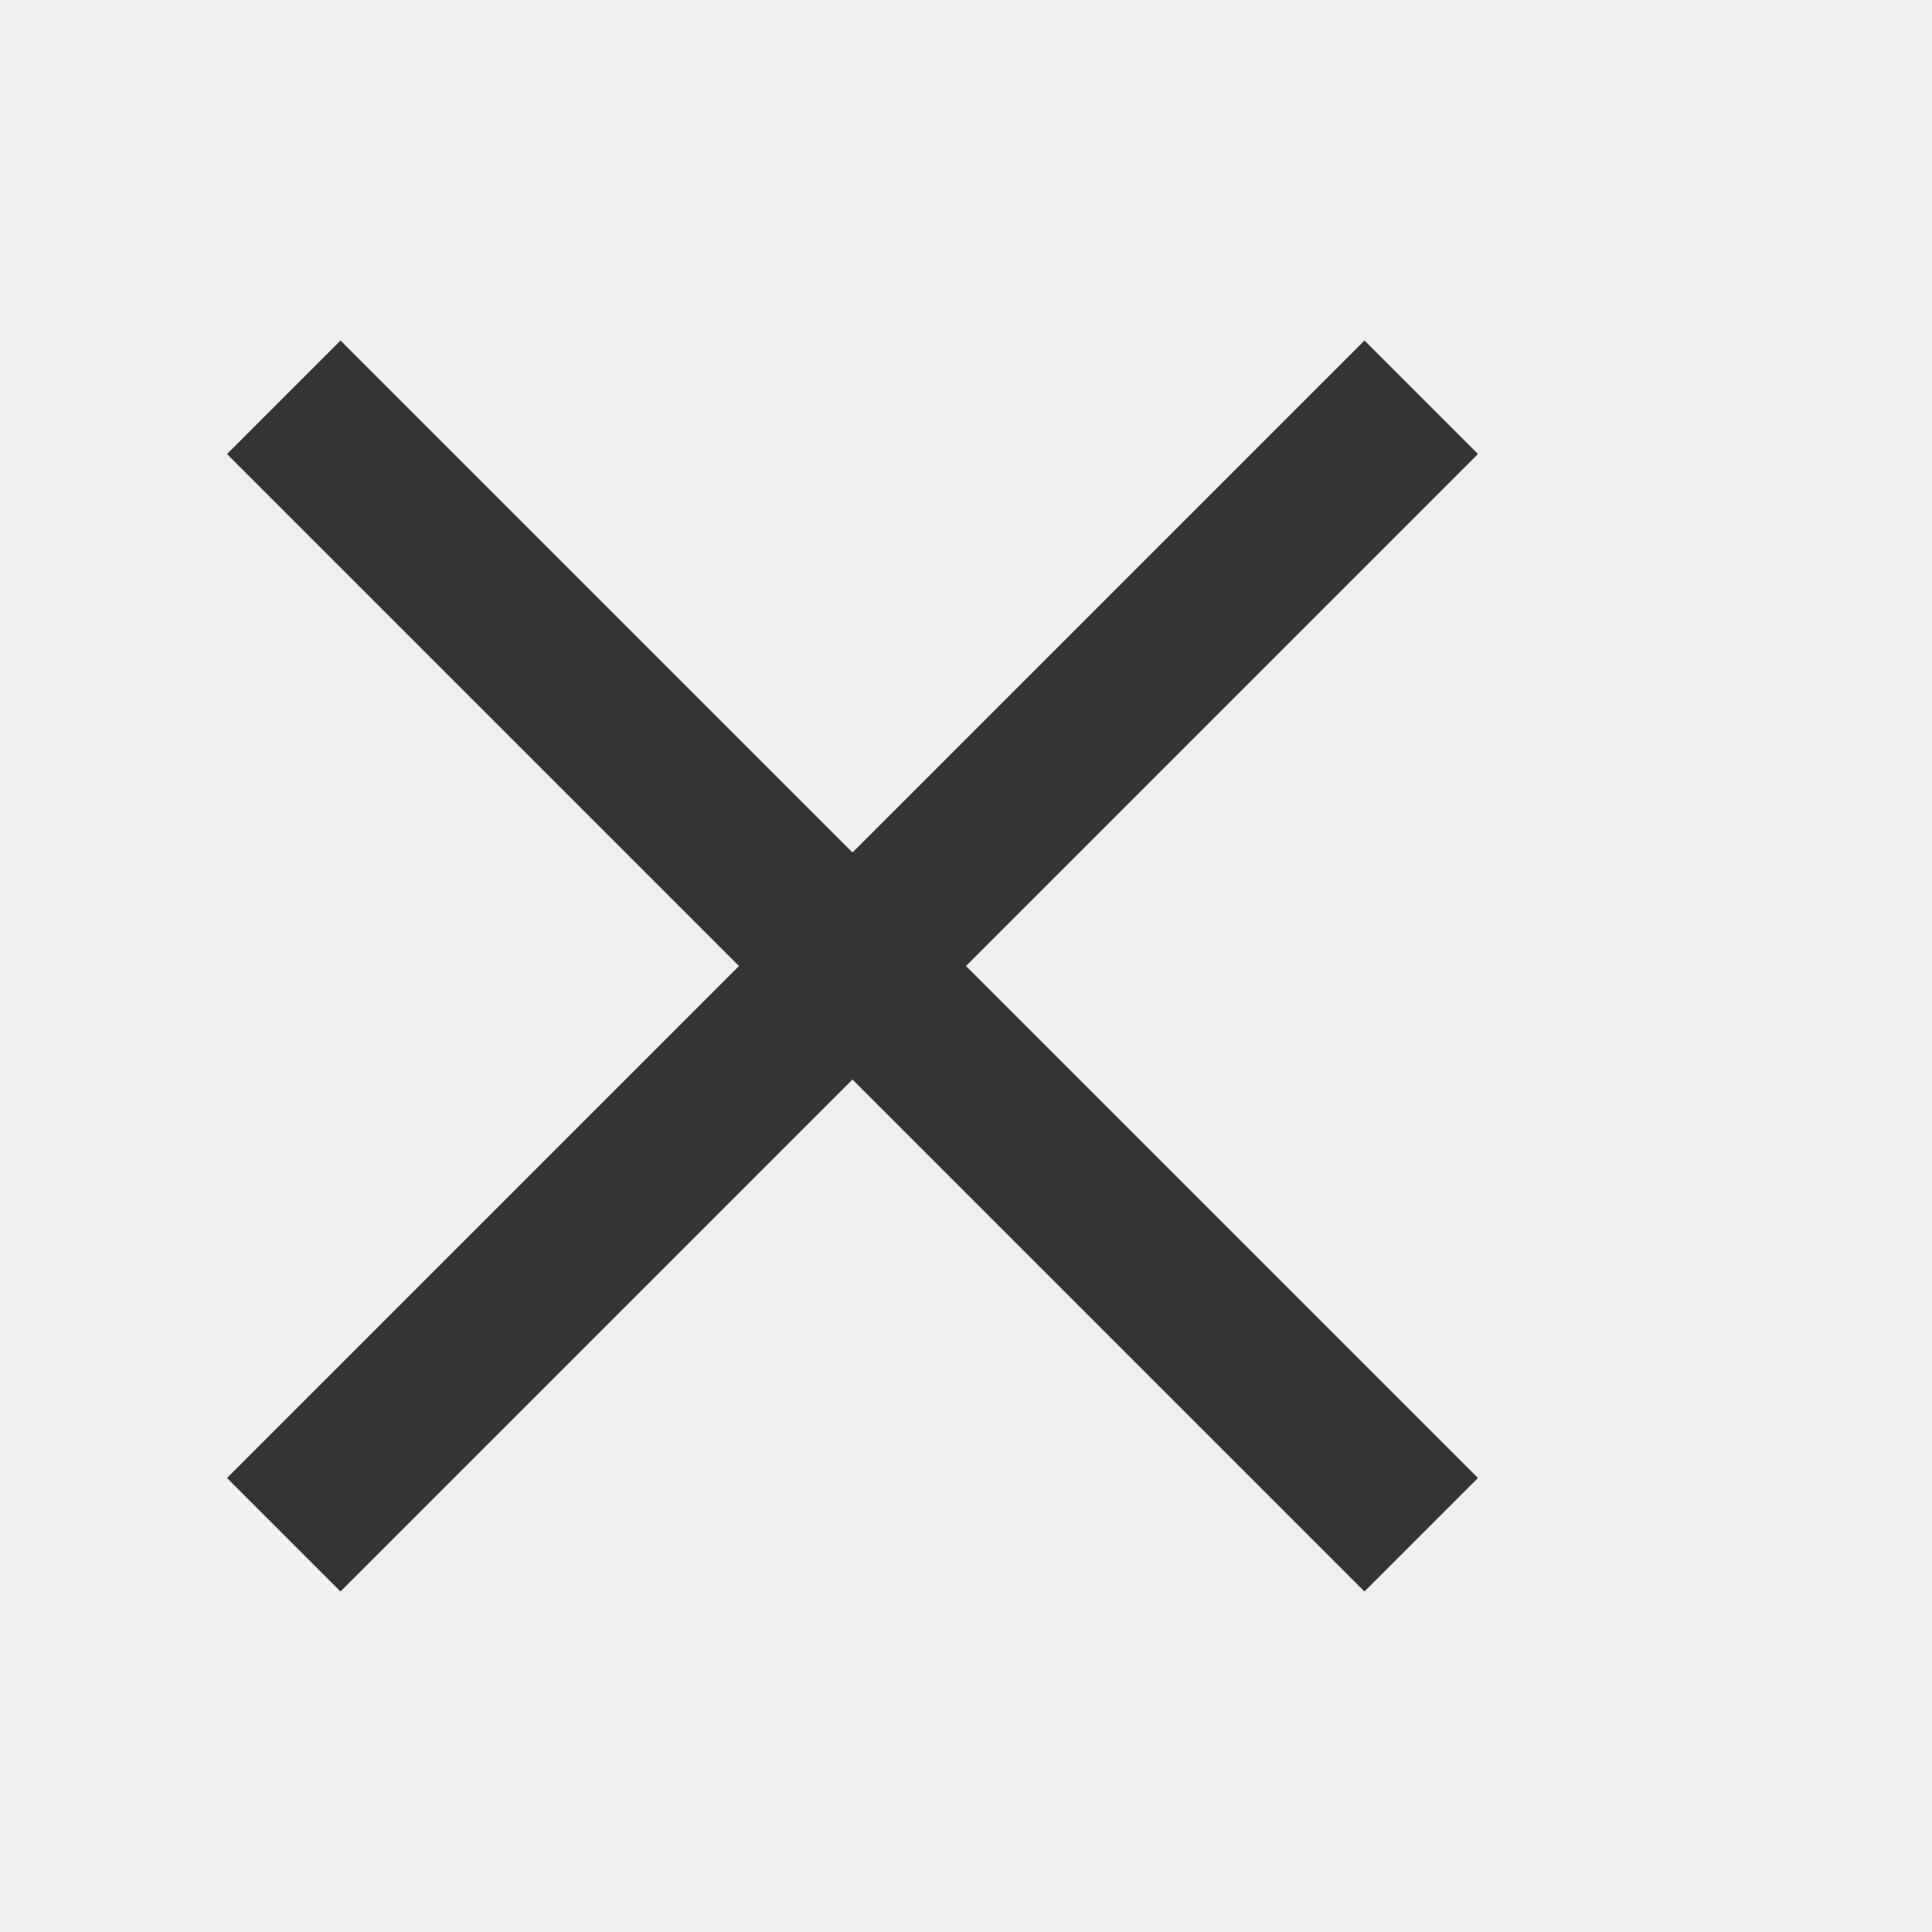
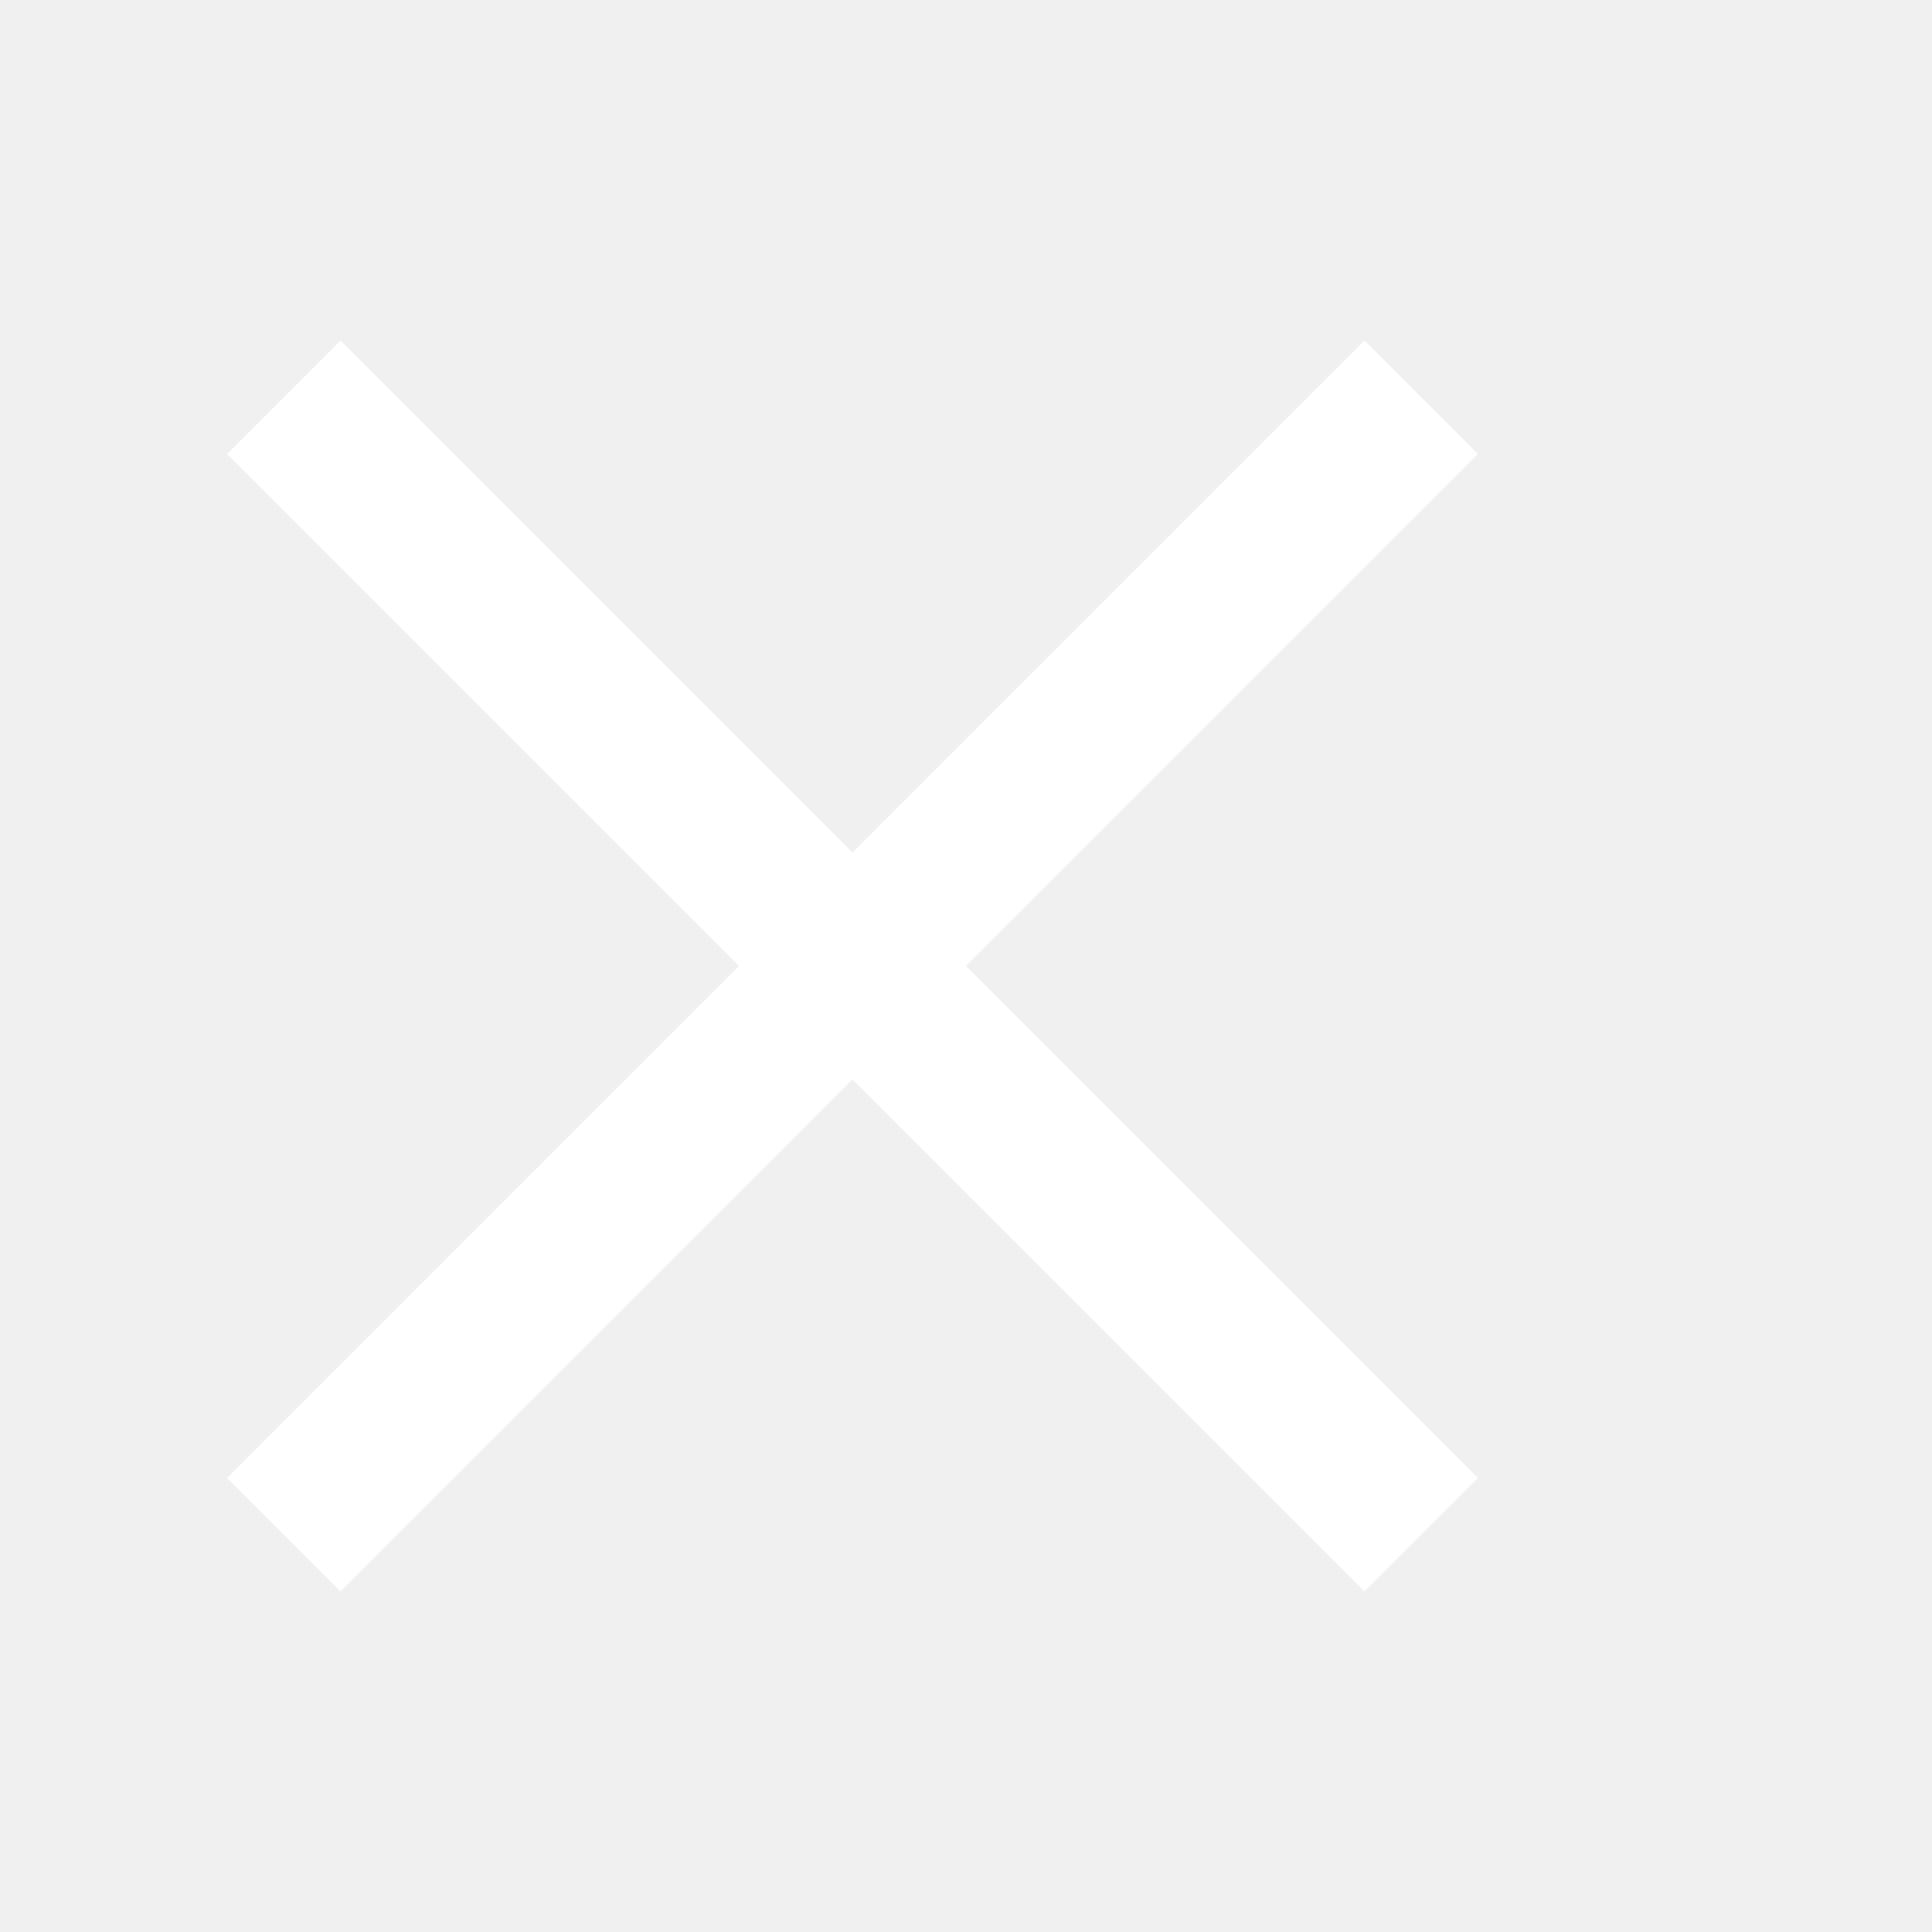
<svg xmlns="http://www.w3.org/2000/svg" width="24" height="24" viewBox="0 0 24 24">
-   <path fill="#333" d="M18.36 5.64l-6.36 6.36 6.36 6.36-1.41 1.41-6.36-6.36-6.36 6.36-1.41-1.41 6.36-6.36-6.36-6.36 1.41-1.41 6.36 6.36 6.36-6.36z" />
+   <path fill="#fff" d="M18.36 5.64l-6.36 6.36 6.36 6.36-1.41 1.41-6.36-6.36-6.36 6.36-1.41-1.41 6.36-6.36-6.36-6.36 1.41-1.41 6.36 6.36 6.36-6.36z" />
</svg>
